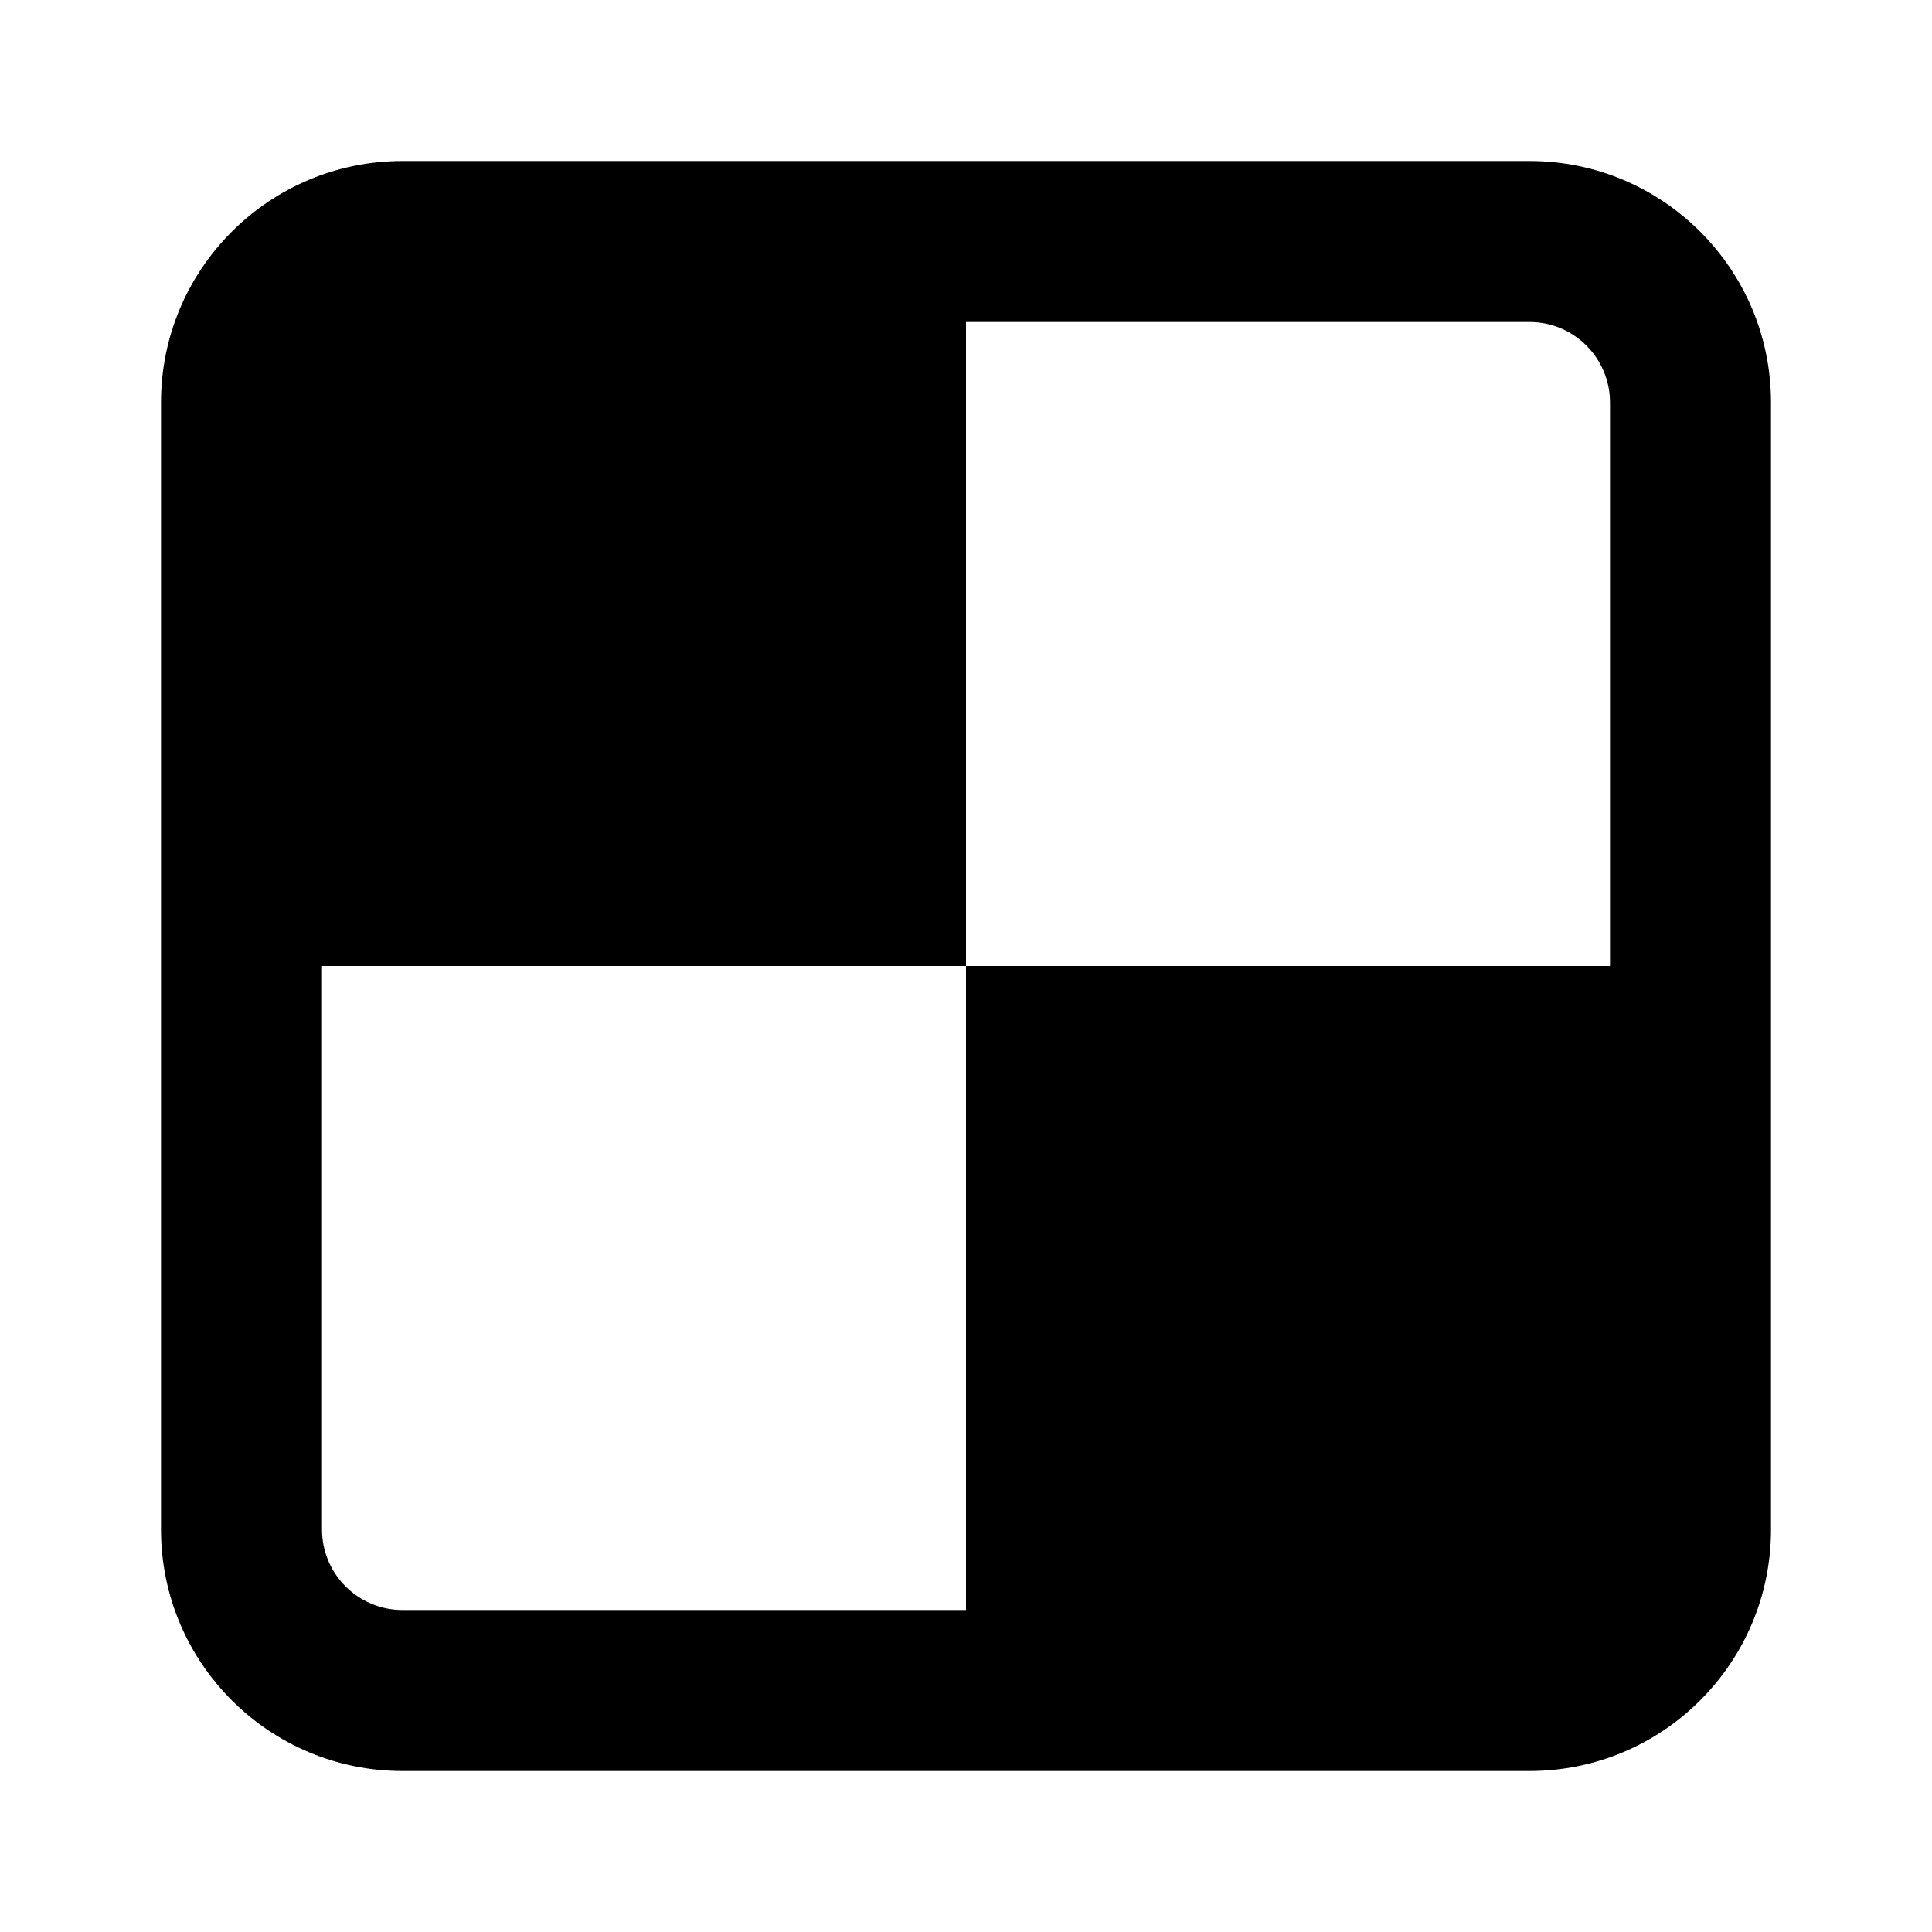
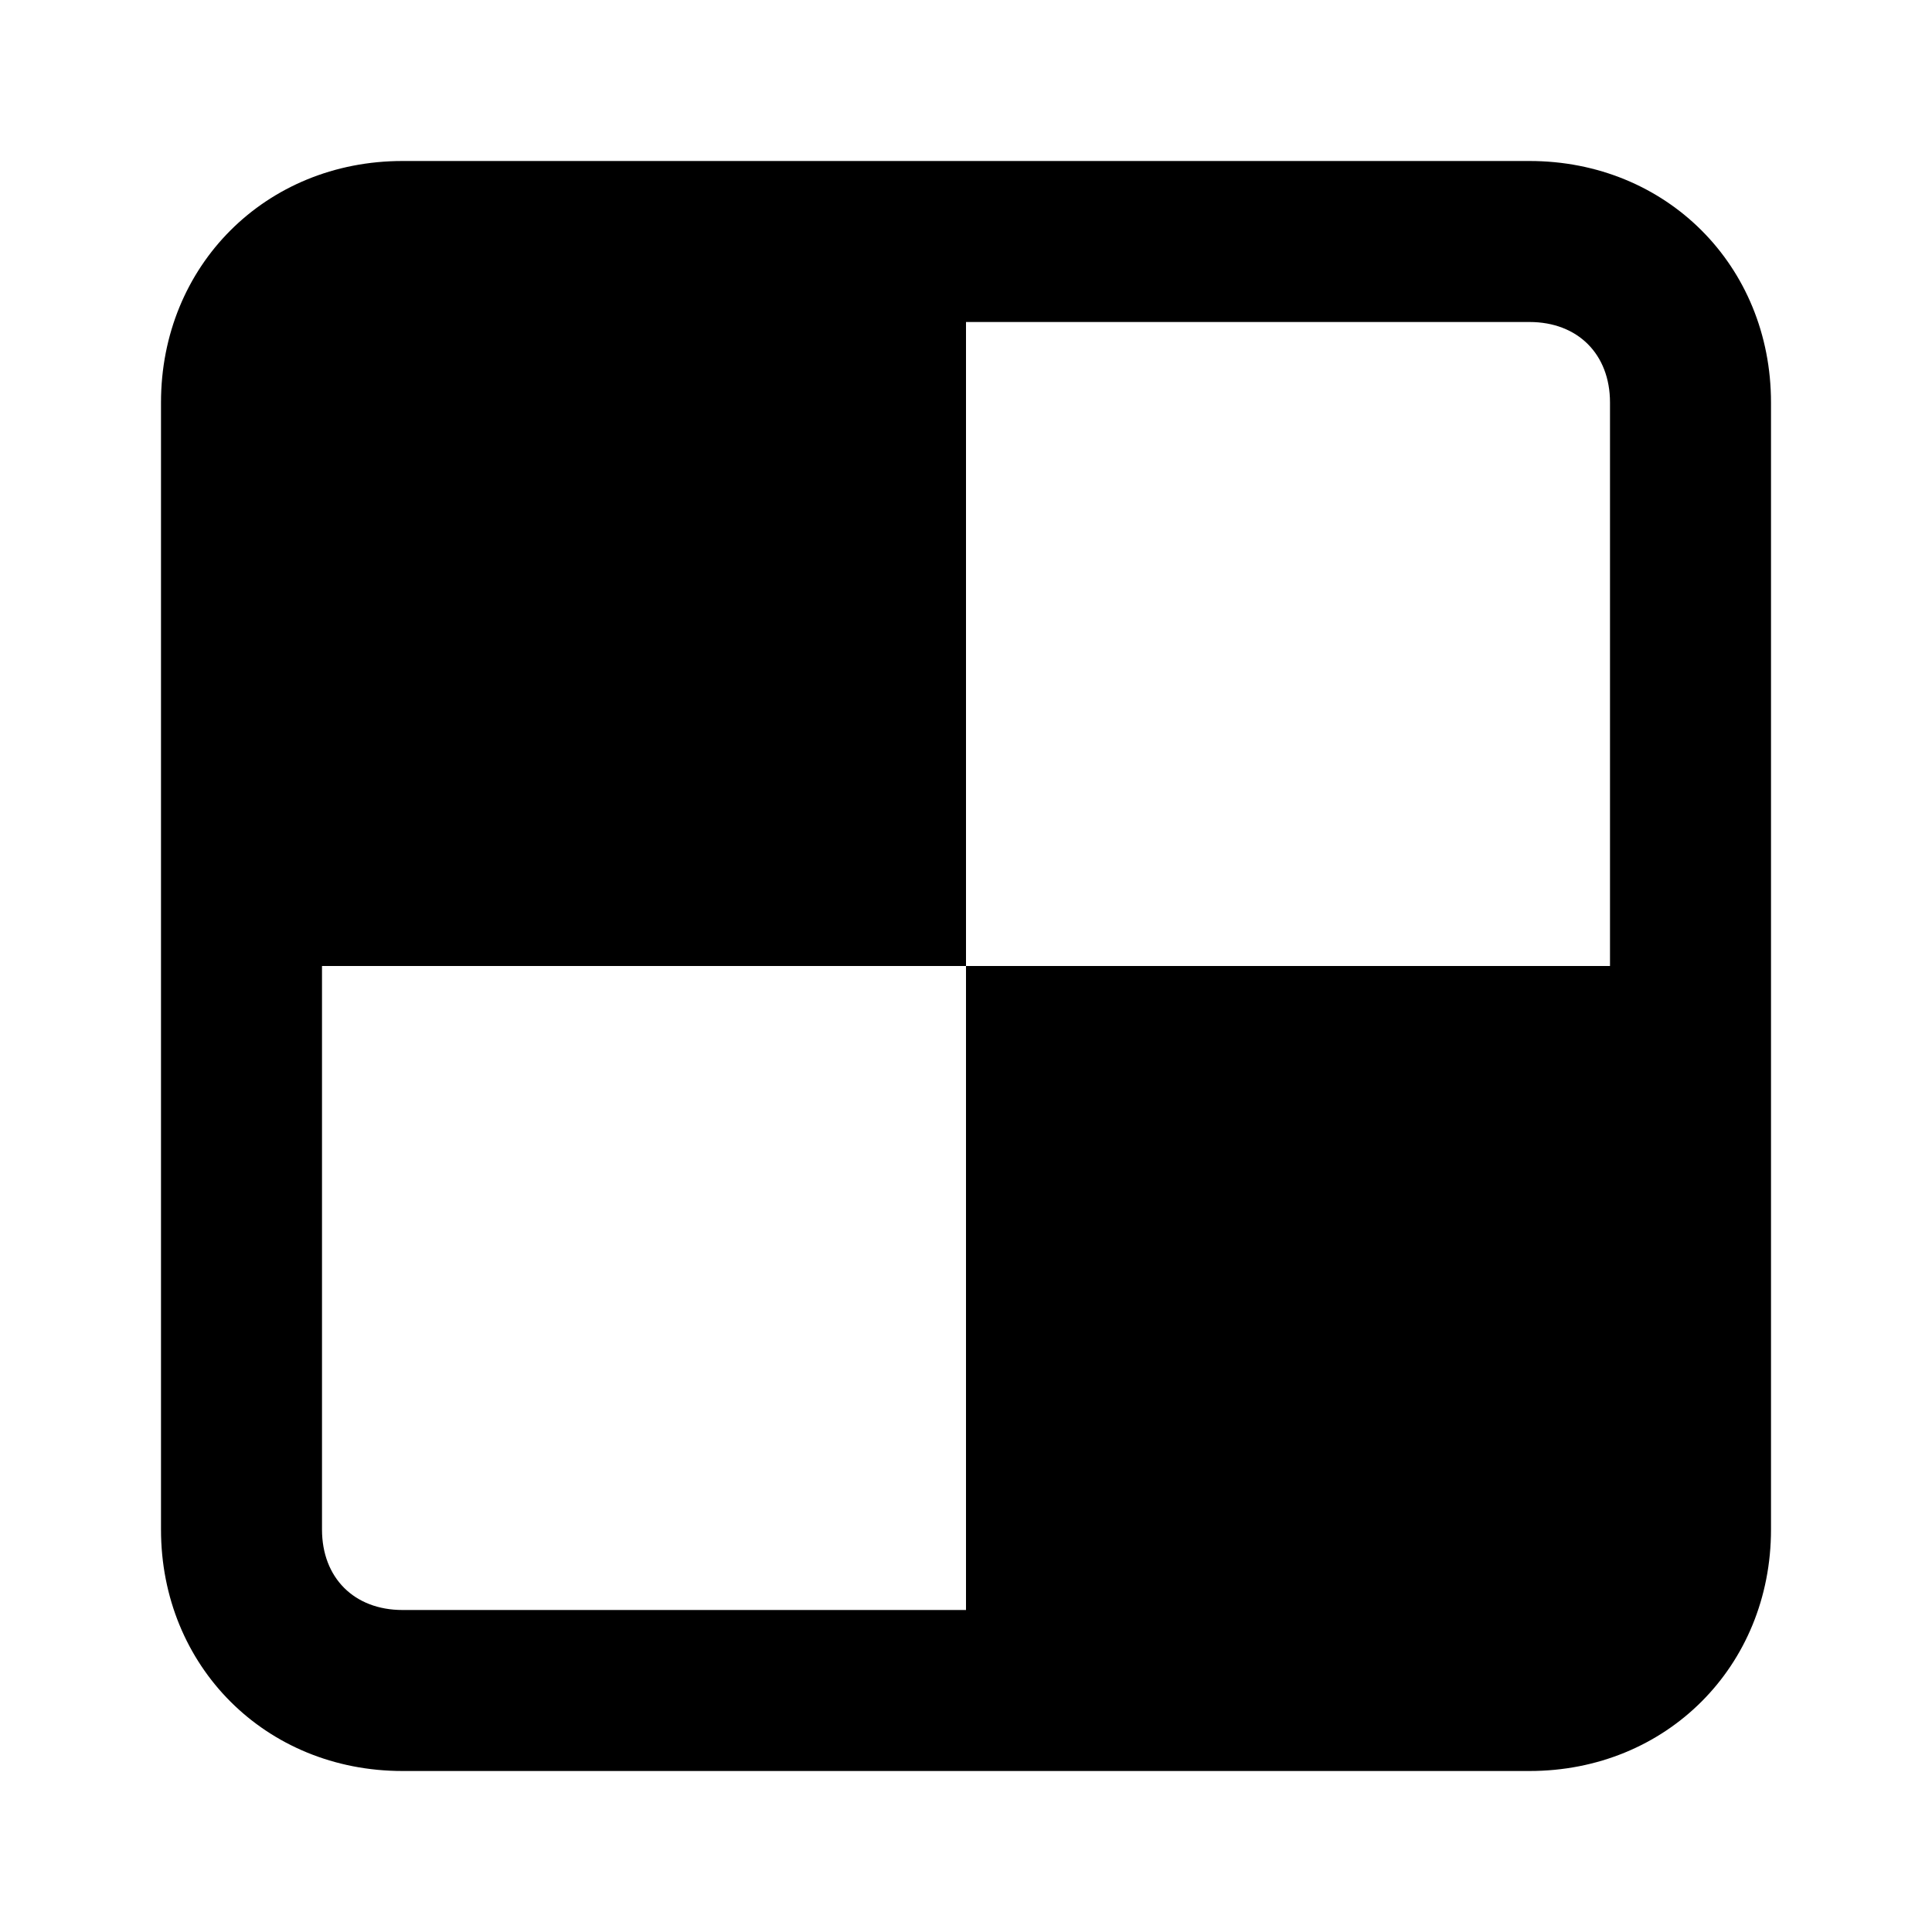
- <svg xmlns="http://www.w3.org/2000/svg" width="800px" height="800px" viewBox="0 0 24 24" fill="none">
-   <path fill-rule="evenodd" clip-rule="evenodd" d="M2 5C2 3.343 3.343 2 5 2H19C20.657 2 22 3.343 22 5V19C22 20.657 20.657 22 19 22H5C3.343 22 2 20.657 2 19V5ZM4 19V12H12V20H5C4.448 20 4 19.552 4 19ZM20 12H12V4H19C19.552 4 20 4.448 20 5V12Z" fill="#000000" />
+ <svg xmlns="http://www.w3.org/2000/svg" version="1.2" viewBox="0 0 24 24" width="24" height="24">
+   <style />
+   <path fill-rule="evenodd" d="m2 5c0-1.7 1.3-3 3-3h14c1.7 0 3 1.3 3 3v14c0 1.7-1.3 3-3 3h-14c-1.7 0-3-1.3-3-3zm3 15h7v-8h-8v7c0 0.6 0.4 1 1 1zm15-15c0-0.6-0.4-1-1-1h-7v8h8z" />
</svg>
